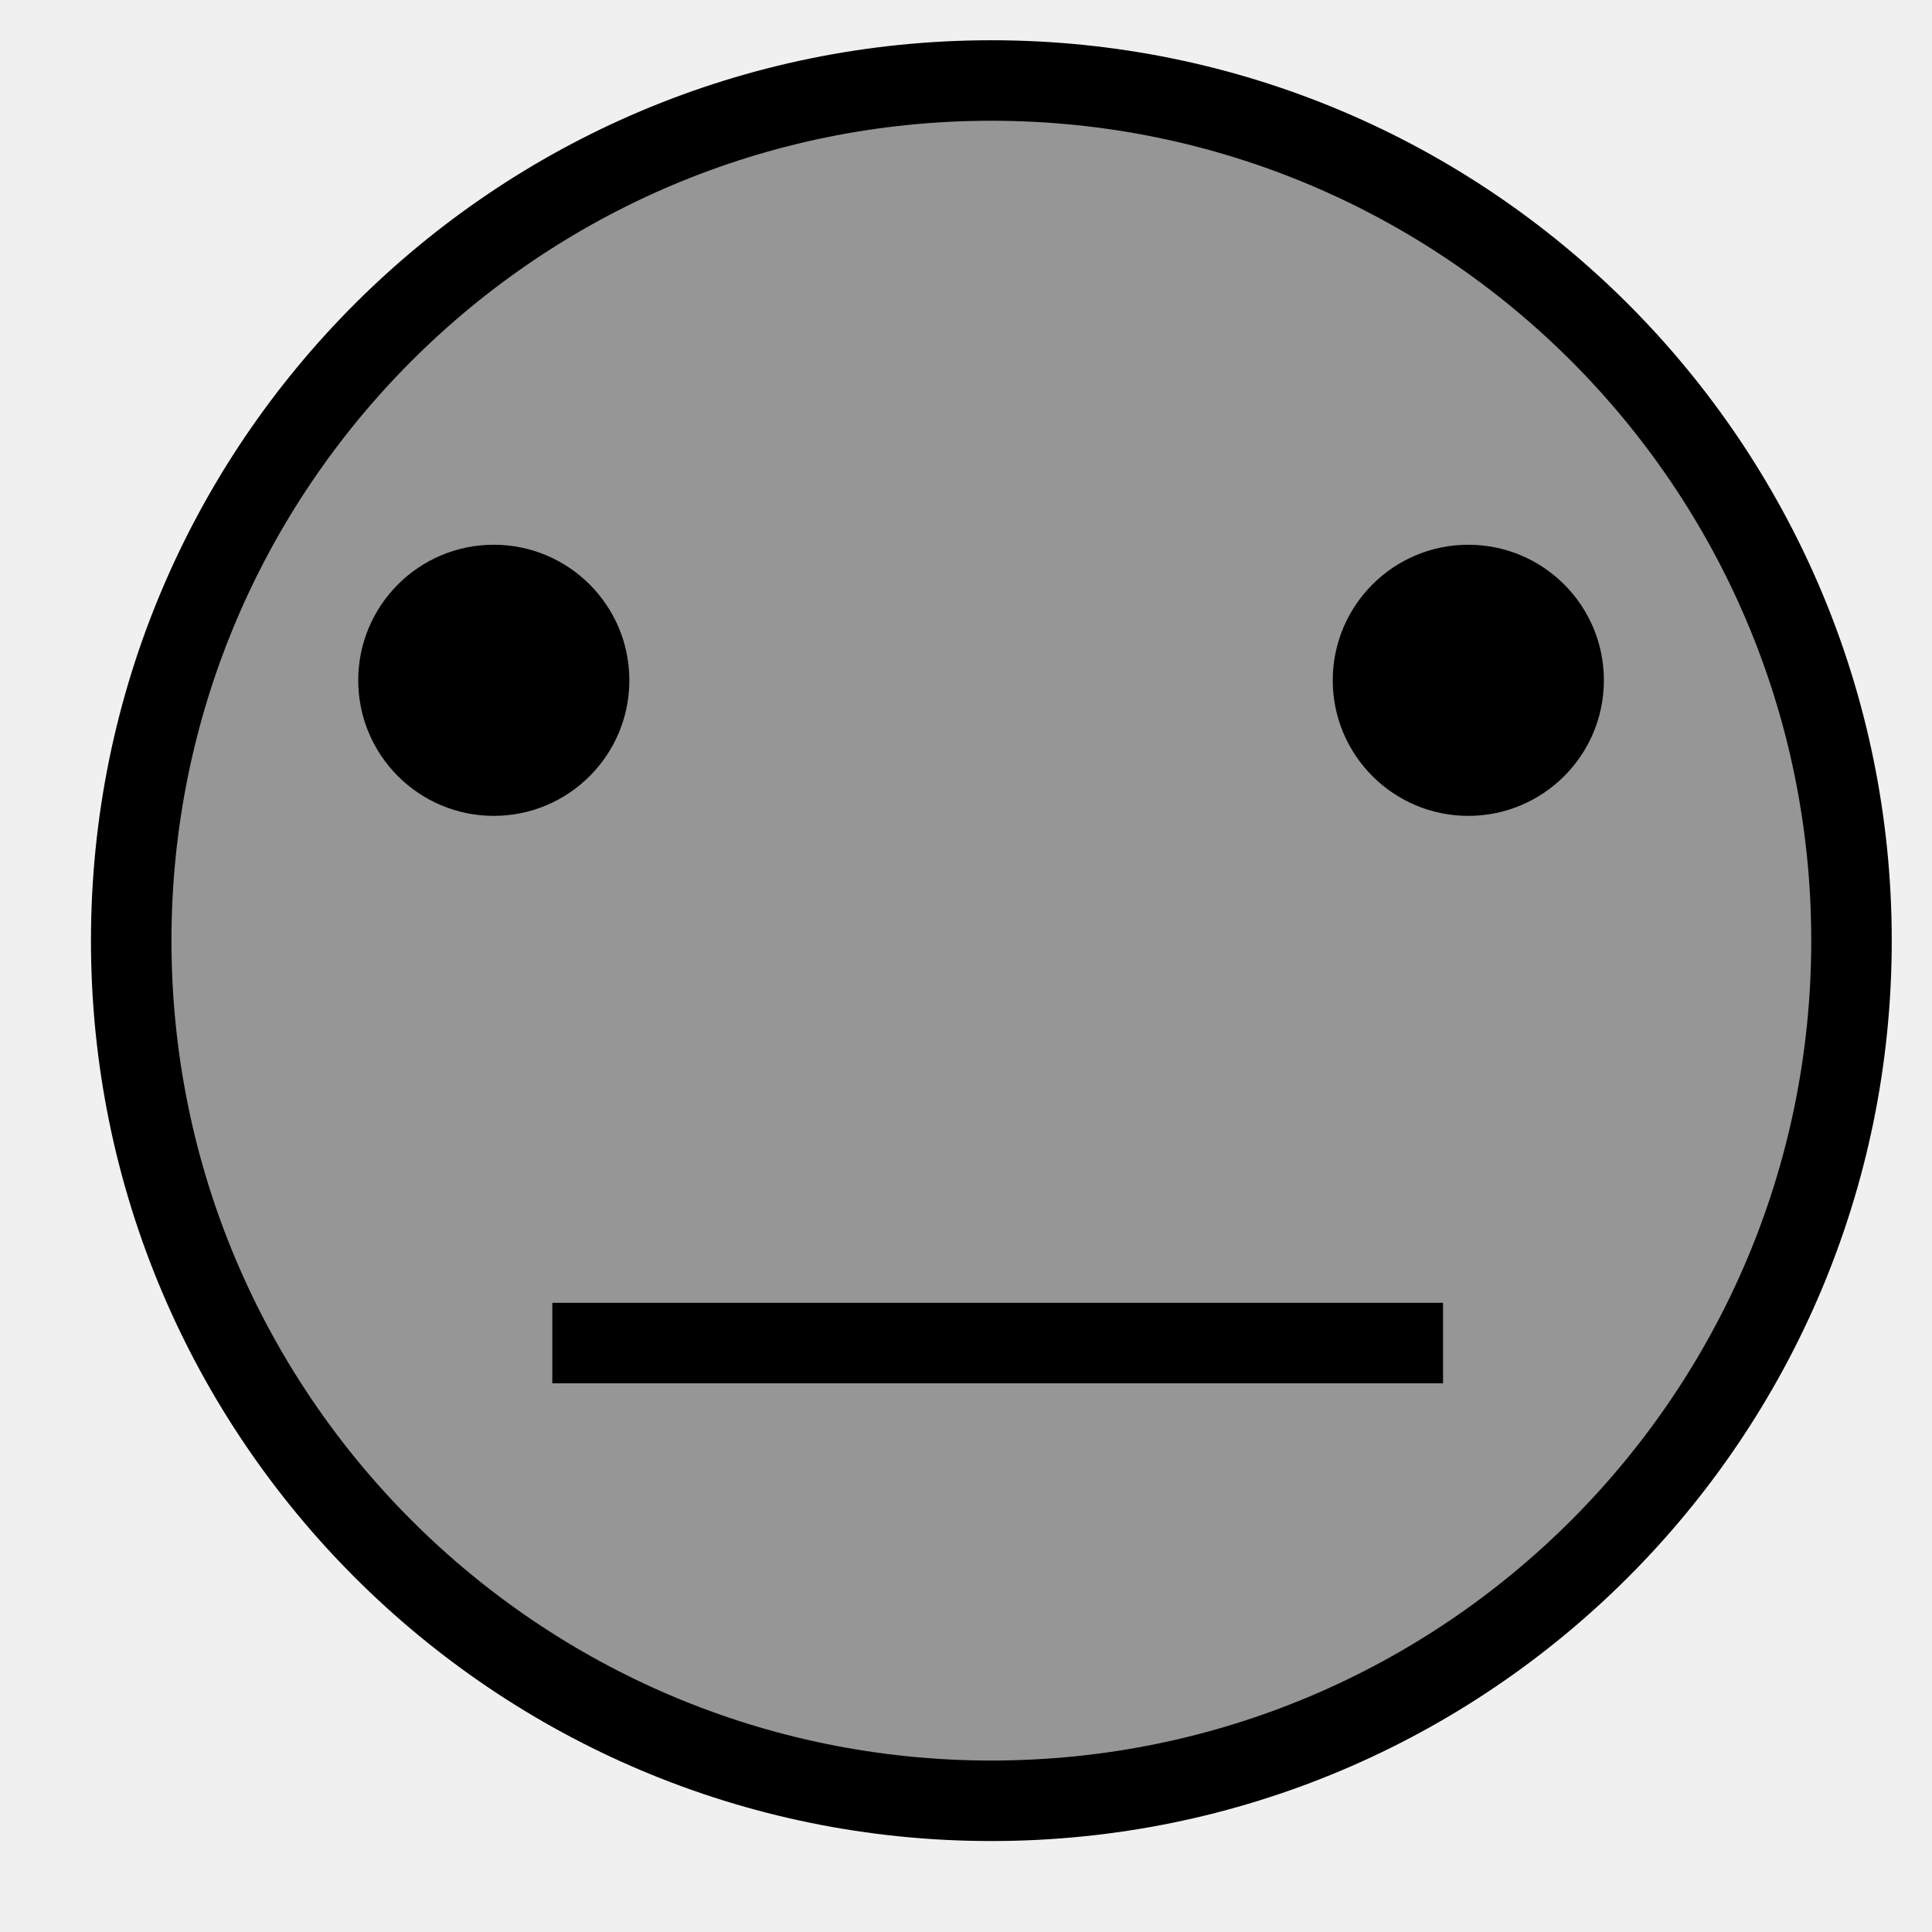
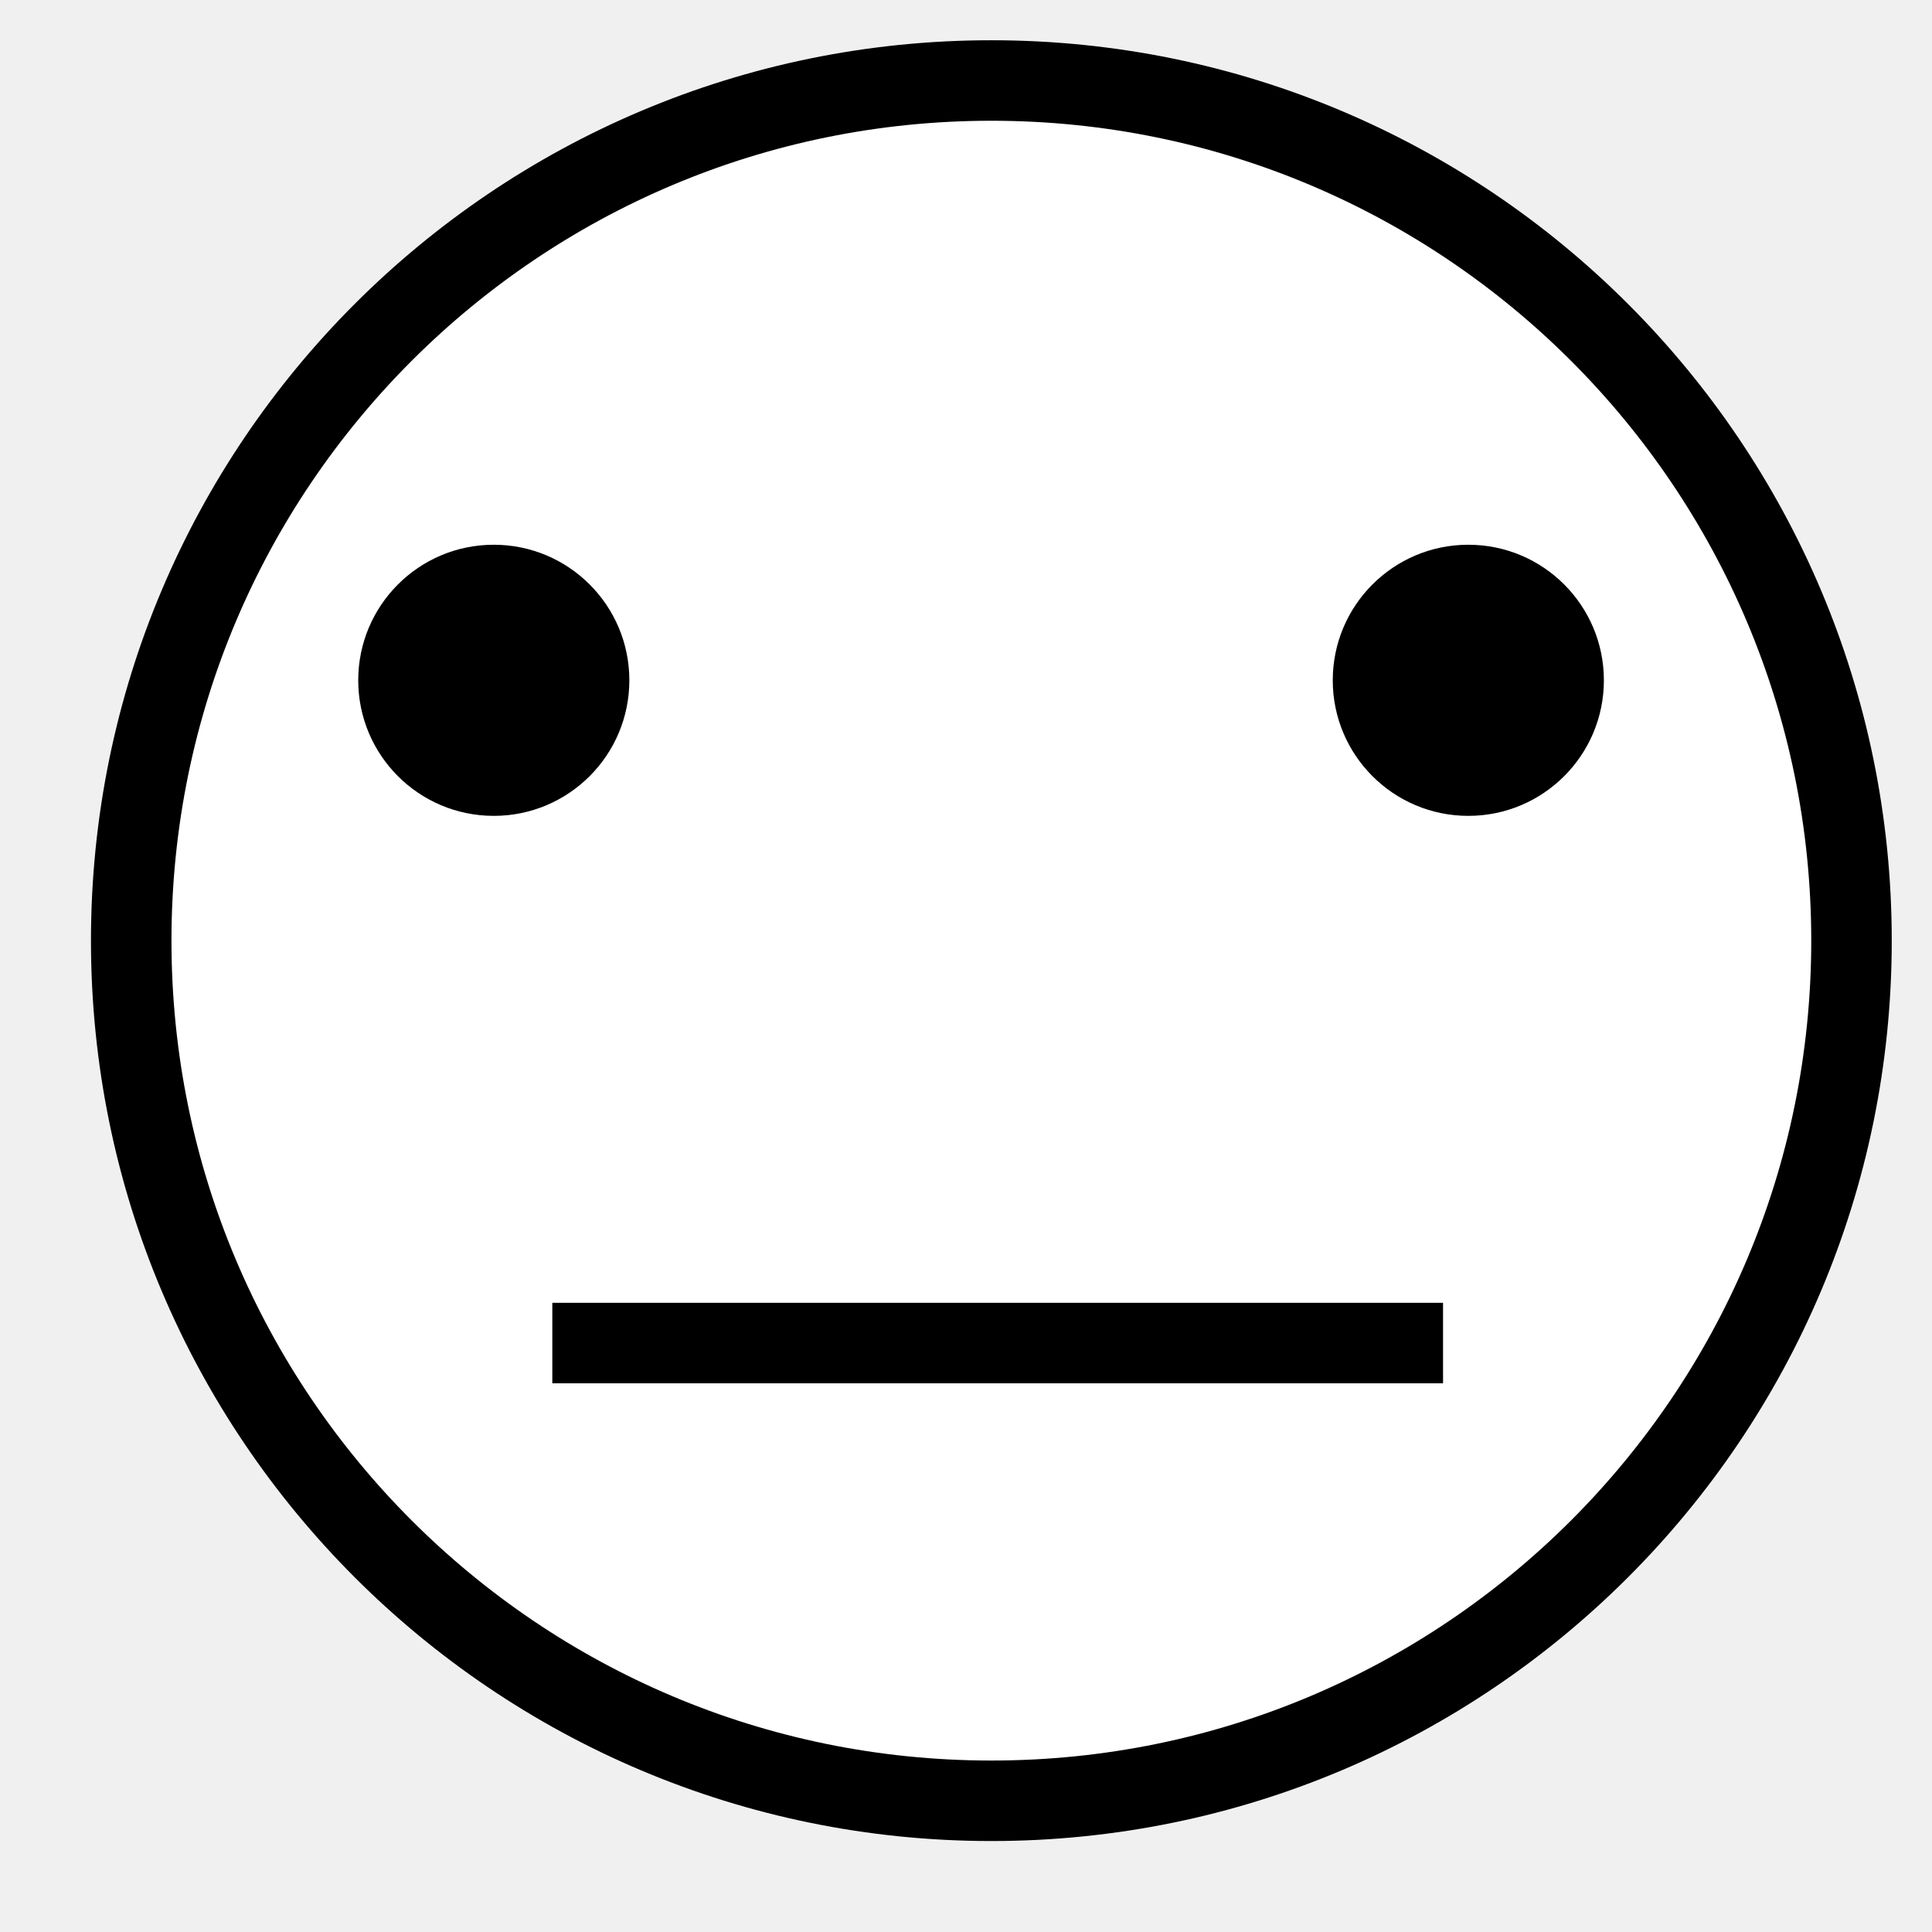
- <svg xmlns="http://www.w3.org/2000/svg" version="1.1" id="Layer_1" x="0px" y="0px" width="24px" height="24px" viewBox="0 0 24 24" enable-background="new 0 0 24 24" xml:space="preserve">
-   <circle fill="#969696" stroke="#000000" stroke-miterlimit="10" cx="12.315" cy="11.685" r="10.685" />
+ <svg xmlns="http://www.w3.org/2000/svg" version="1.1" baseProfile="tiny" id="Layer_1" x="0px" y="0px" width="24px" height="24px" viewBox="0 0 24 24" xml:space="preserve">
+   <circle fill="#FFFFFF" stroke="#000000" stroke-miterlimit="10" cx="12.315" cy="11.685" r="10.685" />
  <circle cx="6.134" cy="8.451" r="1.684" />
  <circle cx="18.24" cy="8.451" r="1.684" />
-   <line fill="#FFFFFF" stroke="#000000" stroke-miterlimit="10" x1="6.861" y1="16.684" x2="17.926" y2="16.684" />
+   <line fill="none" stroke="#000000" stroke-miterlimit="10" x1="6.861" y1="16.684" x2="17.926" y2="16.684" />
</svg>
